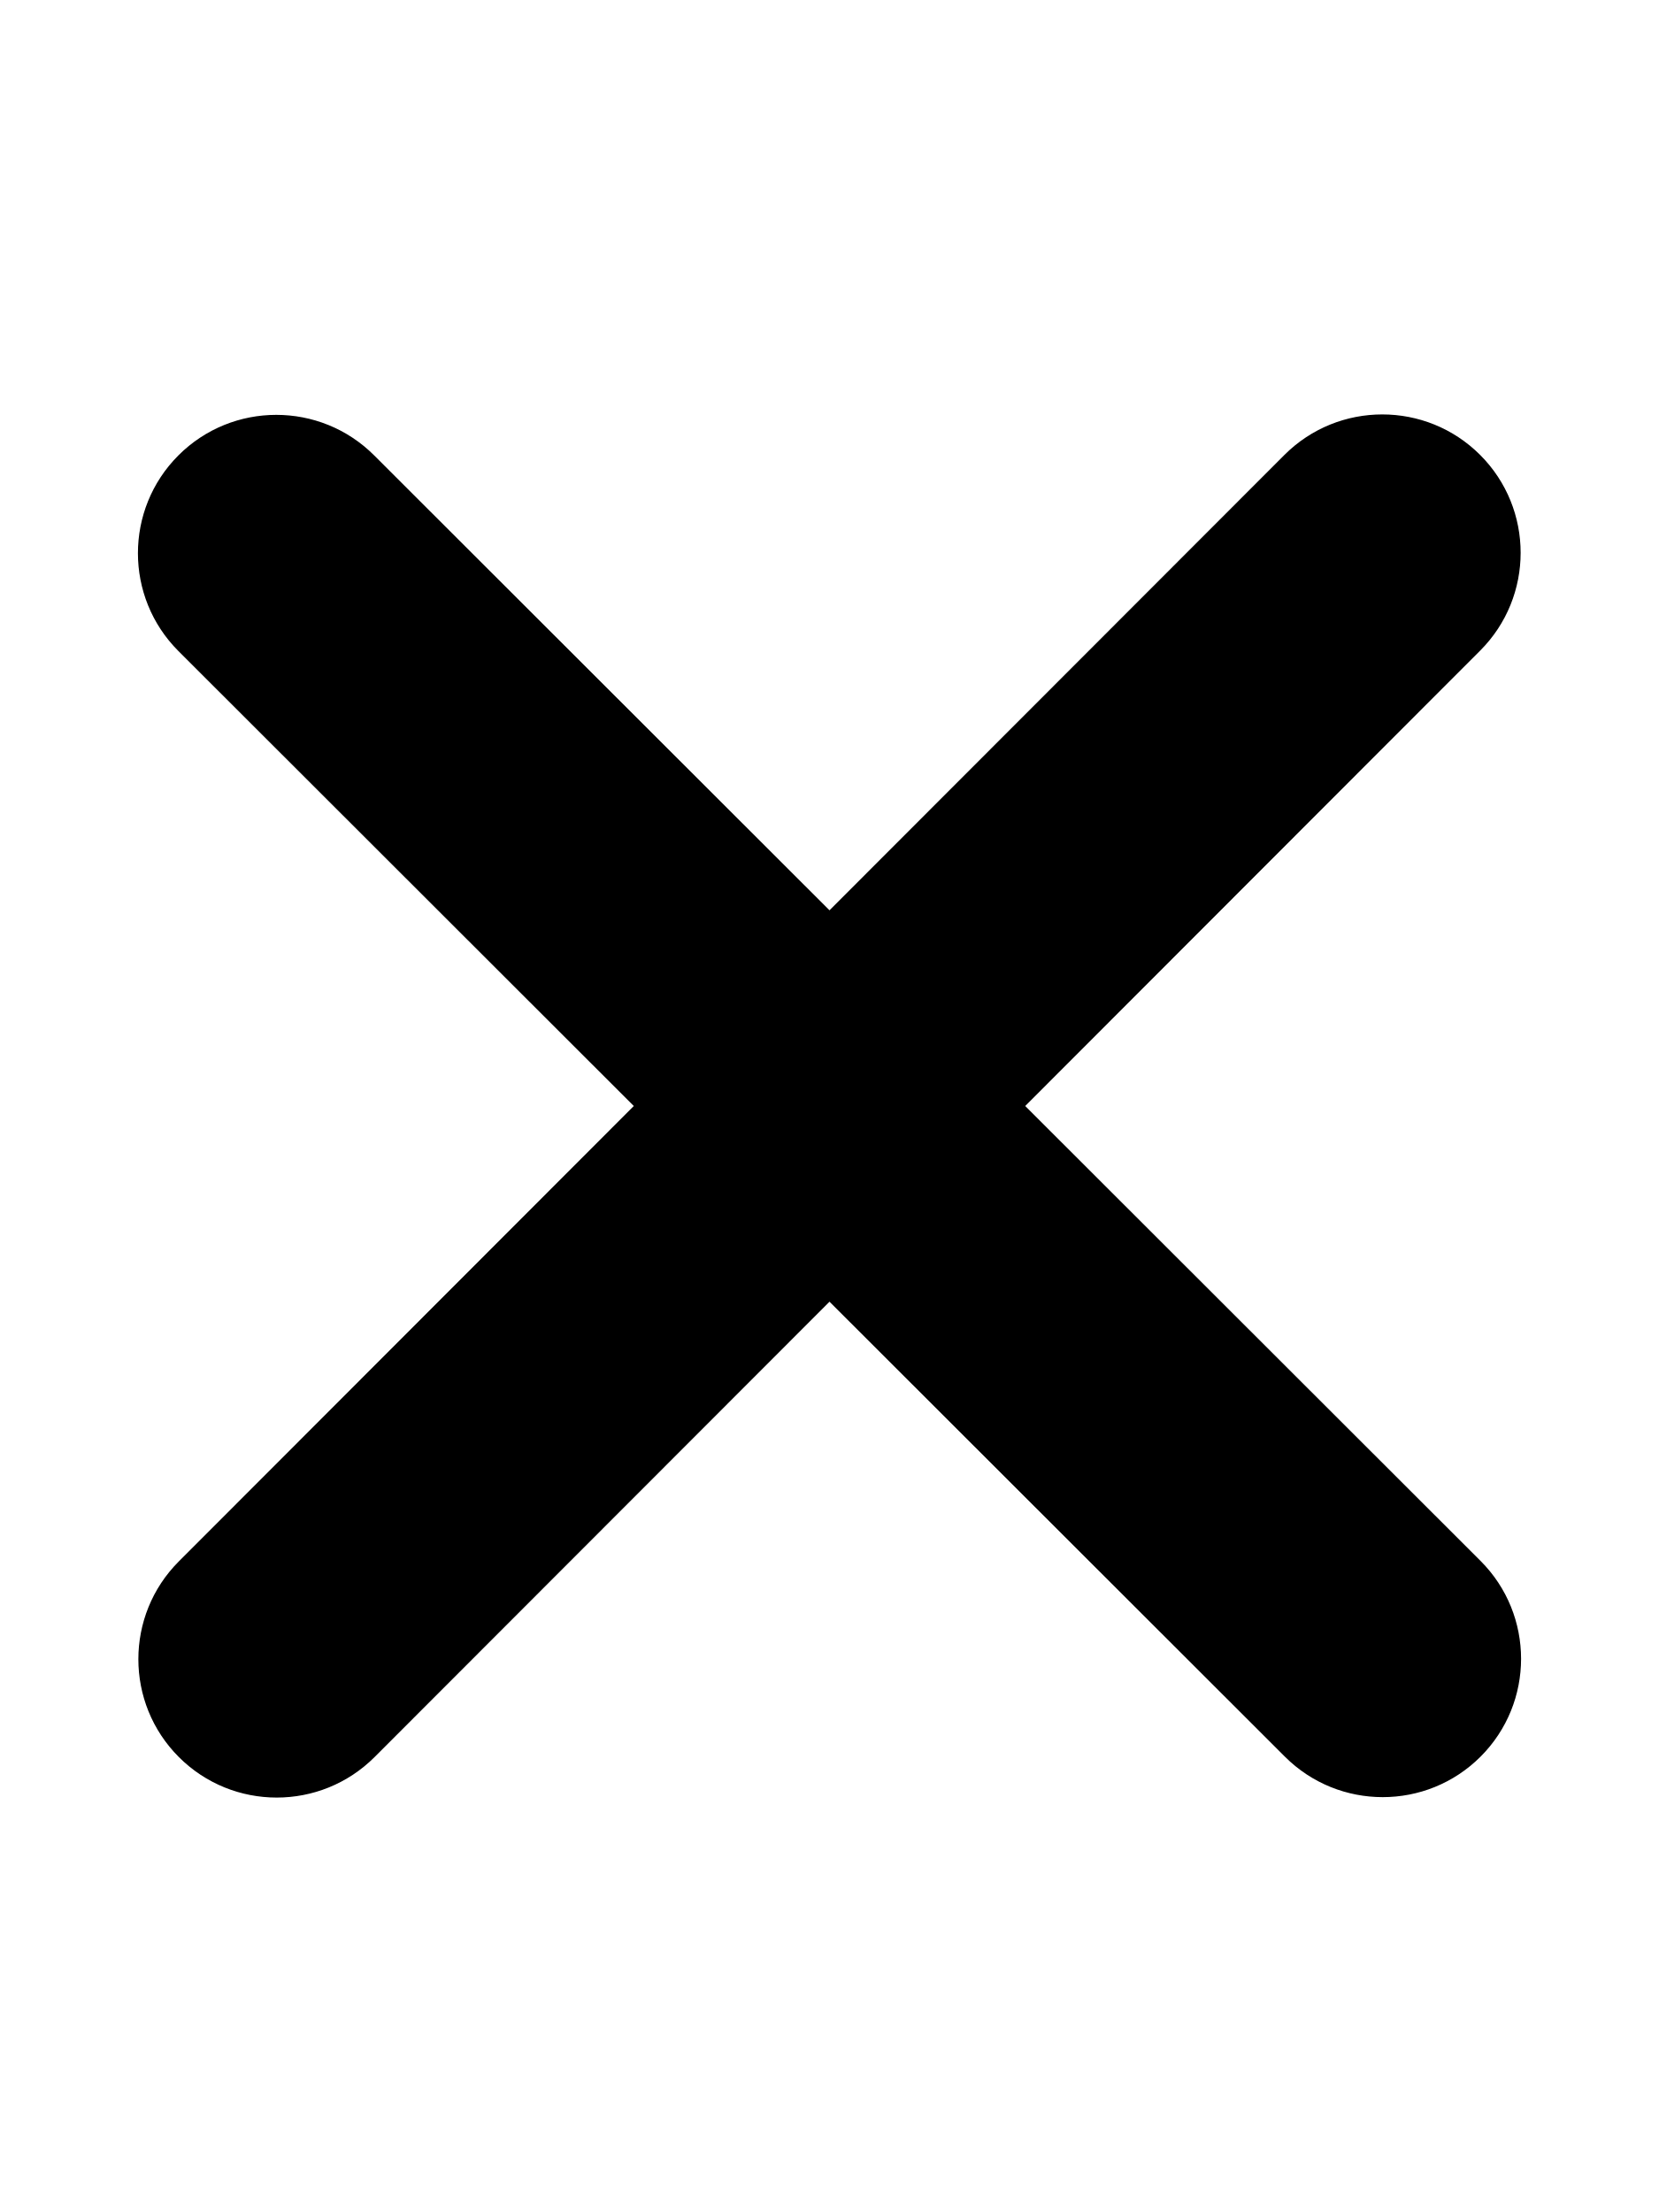
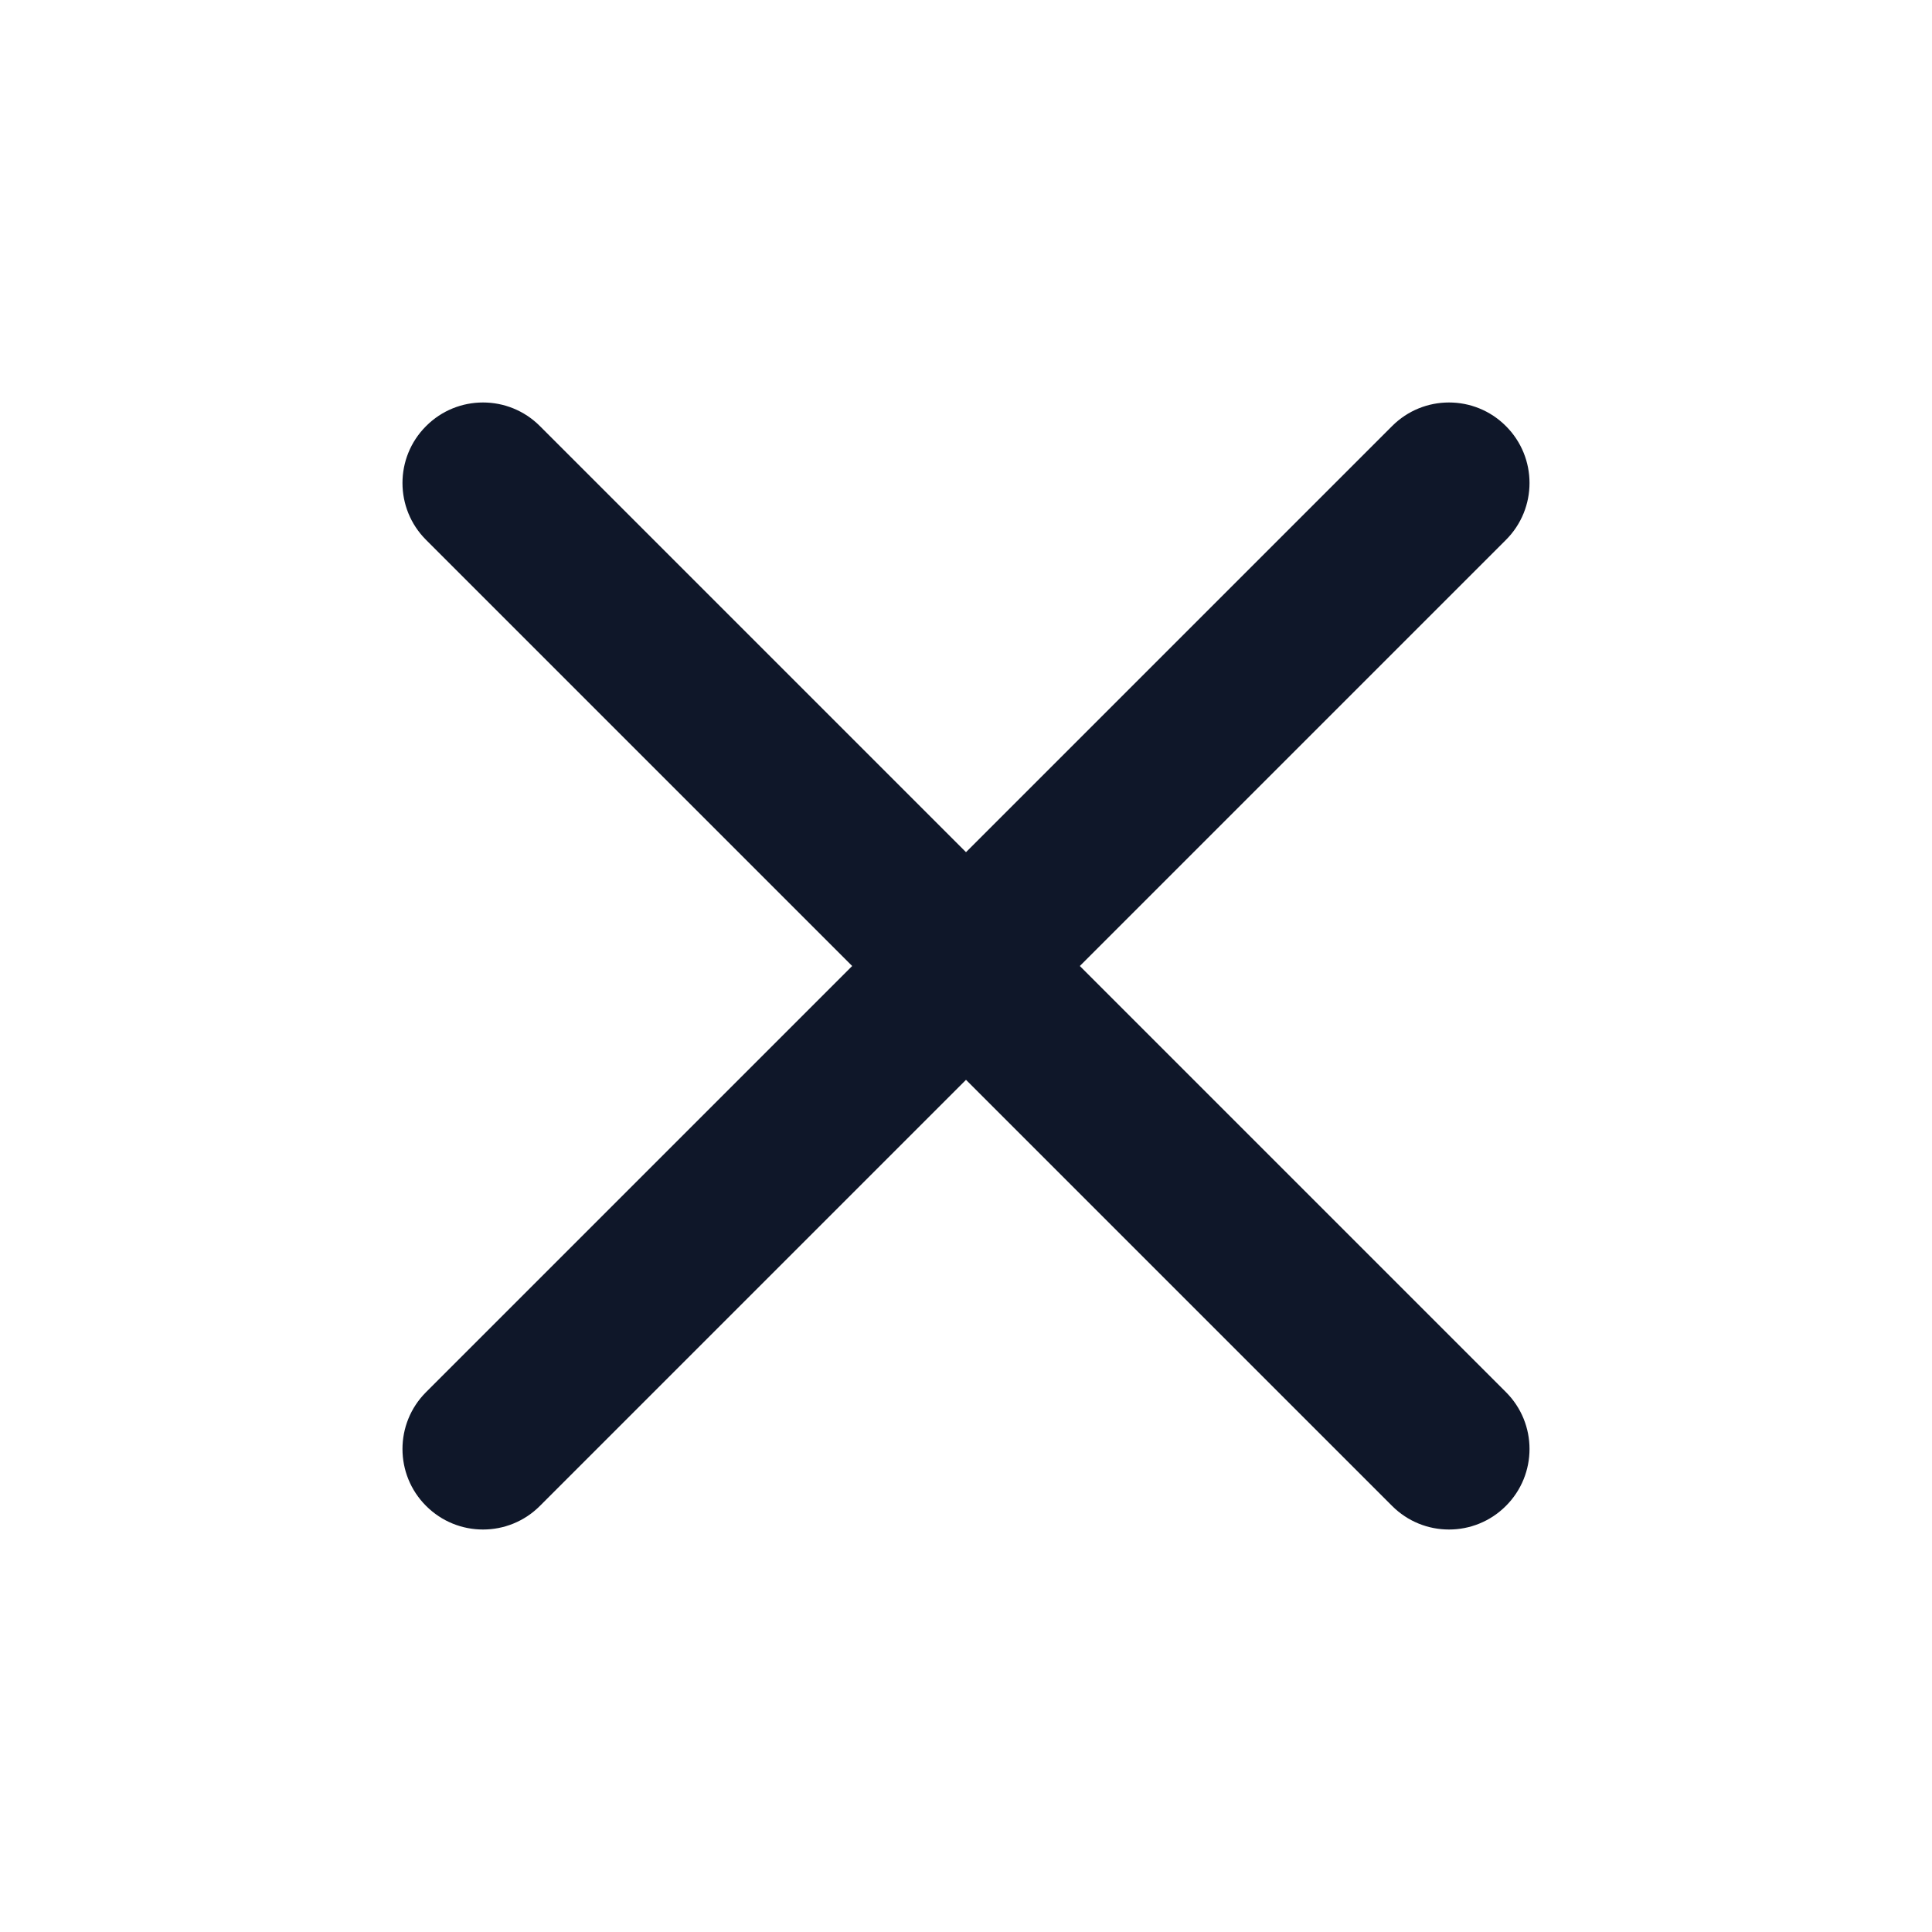
- <svg xmlns="http://www.w3.org/2000/svg" viewBox="0 0 384 512">
-   <path d="M342.6 150.6c12.5-12.5 12.5-32.8 0-45.3s-32.8-12.5-45.3 0L192 210.7 86.6 105.4c-12.5-12.5-32.8-12.5-45.3 0s-12.5 32.8 0 45.3L146.7 256 41.4 361.4c-12.5 12.5-12.5 32.8 0 45.3s32.8 12.5 45.3 0L192 301.3 297.4 406.6c12.5 12.5 32.8 12.5 45.3 0s12.5-32.8 0-45.3L237.3 256 342.6 150.6z" />
+ <svg xmlns="http://www.w3.org/2000/svg" width="256px" height="256px" viewBox="0 0 24 24" fill="none">
+   <g id="SVGRepo_bgCarrier" stroke-width="0" />
+   <g id="SVGRepo_tracerCarrier" stroke-linecap="round" stroke-linejoin="round" />
+   <g id="SVGRepo_iconCarrier">
+     <path fill-rule="evenodd" clip-rule="evenodd" d="M5.293 5.293C5.683 4.902 6.317 4.902 6.707 5.293L12 10.586L17.293 5.293C17.683 4.902 18.317 4.902 18.707 5.293C19.098 5.683 19.098 6.317 18.707 6.707L13.414 12L18.707 17.293C19.098 17.683 19.098 18.317 18.707 18.707C18.317 19.098 17.683 19.098 17.293 18.707L12 13.414L6.707 18.707C6.317 19.098 5.683 19.098 5.293 18.707C4.902 18.317 4.902 17.683 5.293 17.293L10.586 12L5.293 6.707C4.902 6.317 4.902 5.683 5.293 5.293Z" fill="#0F1729" />
+   </g>
</svg>
